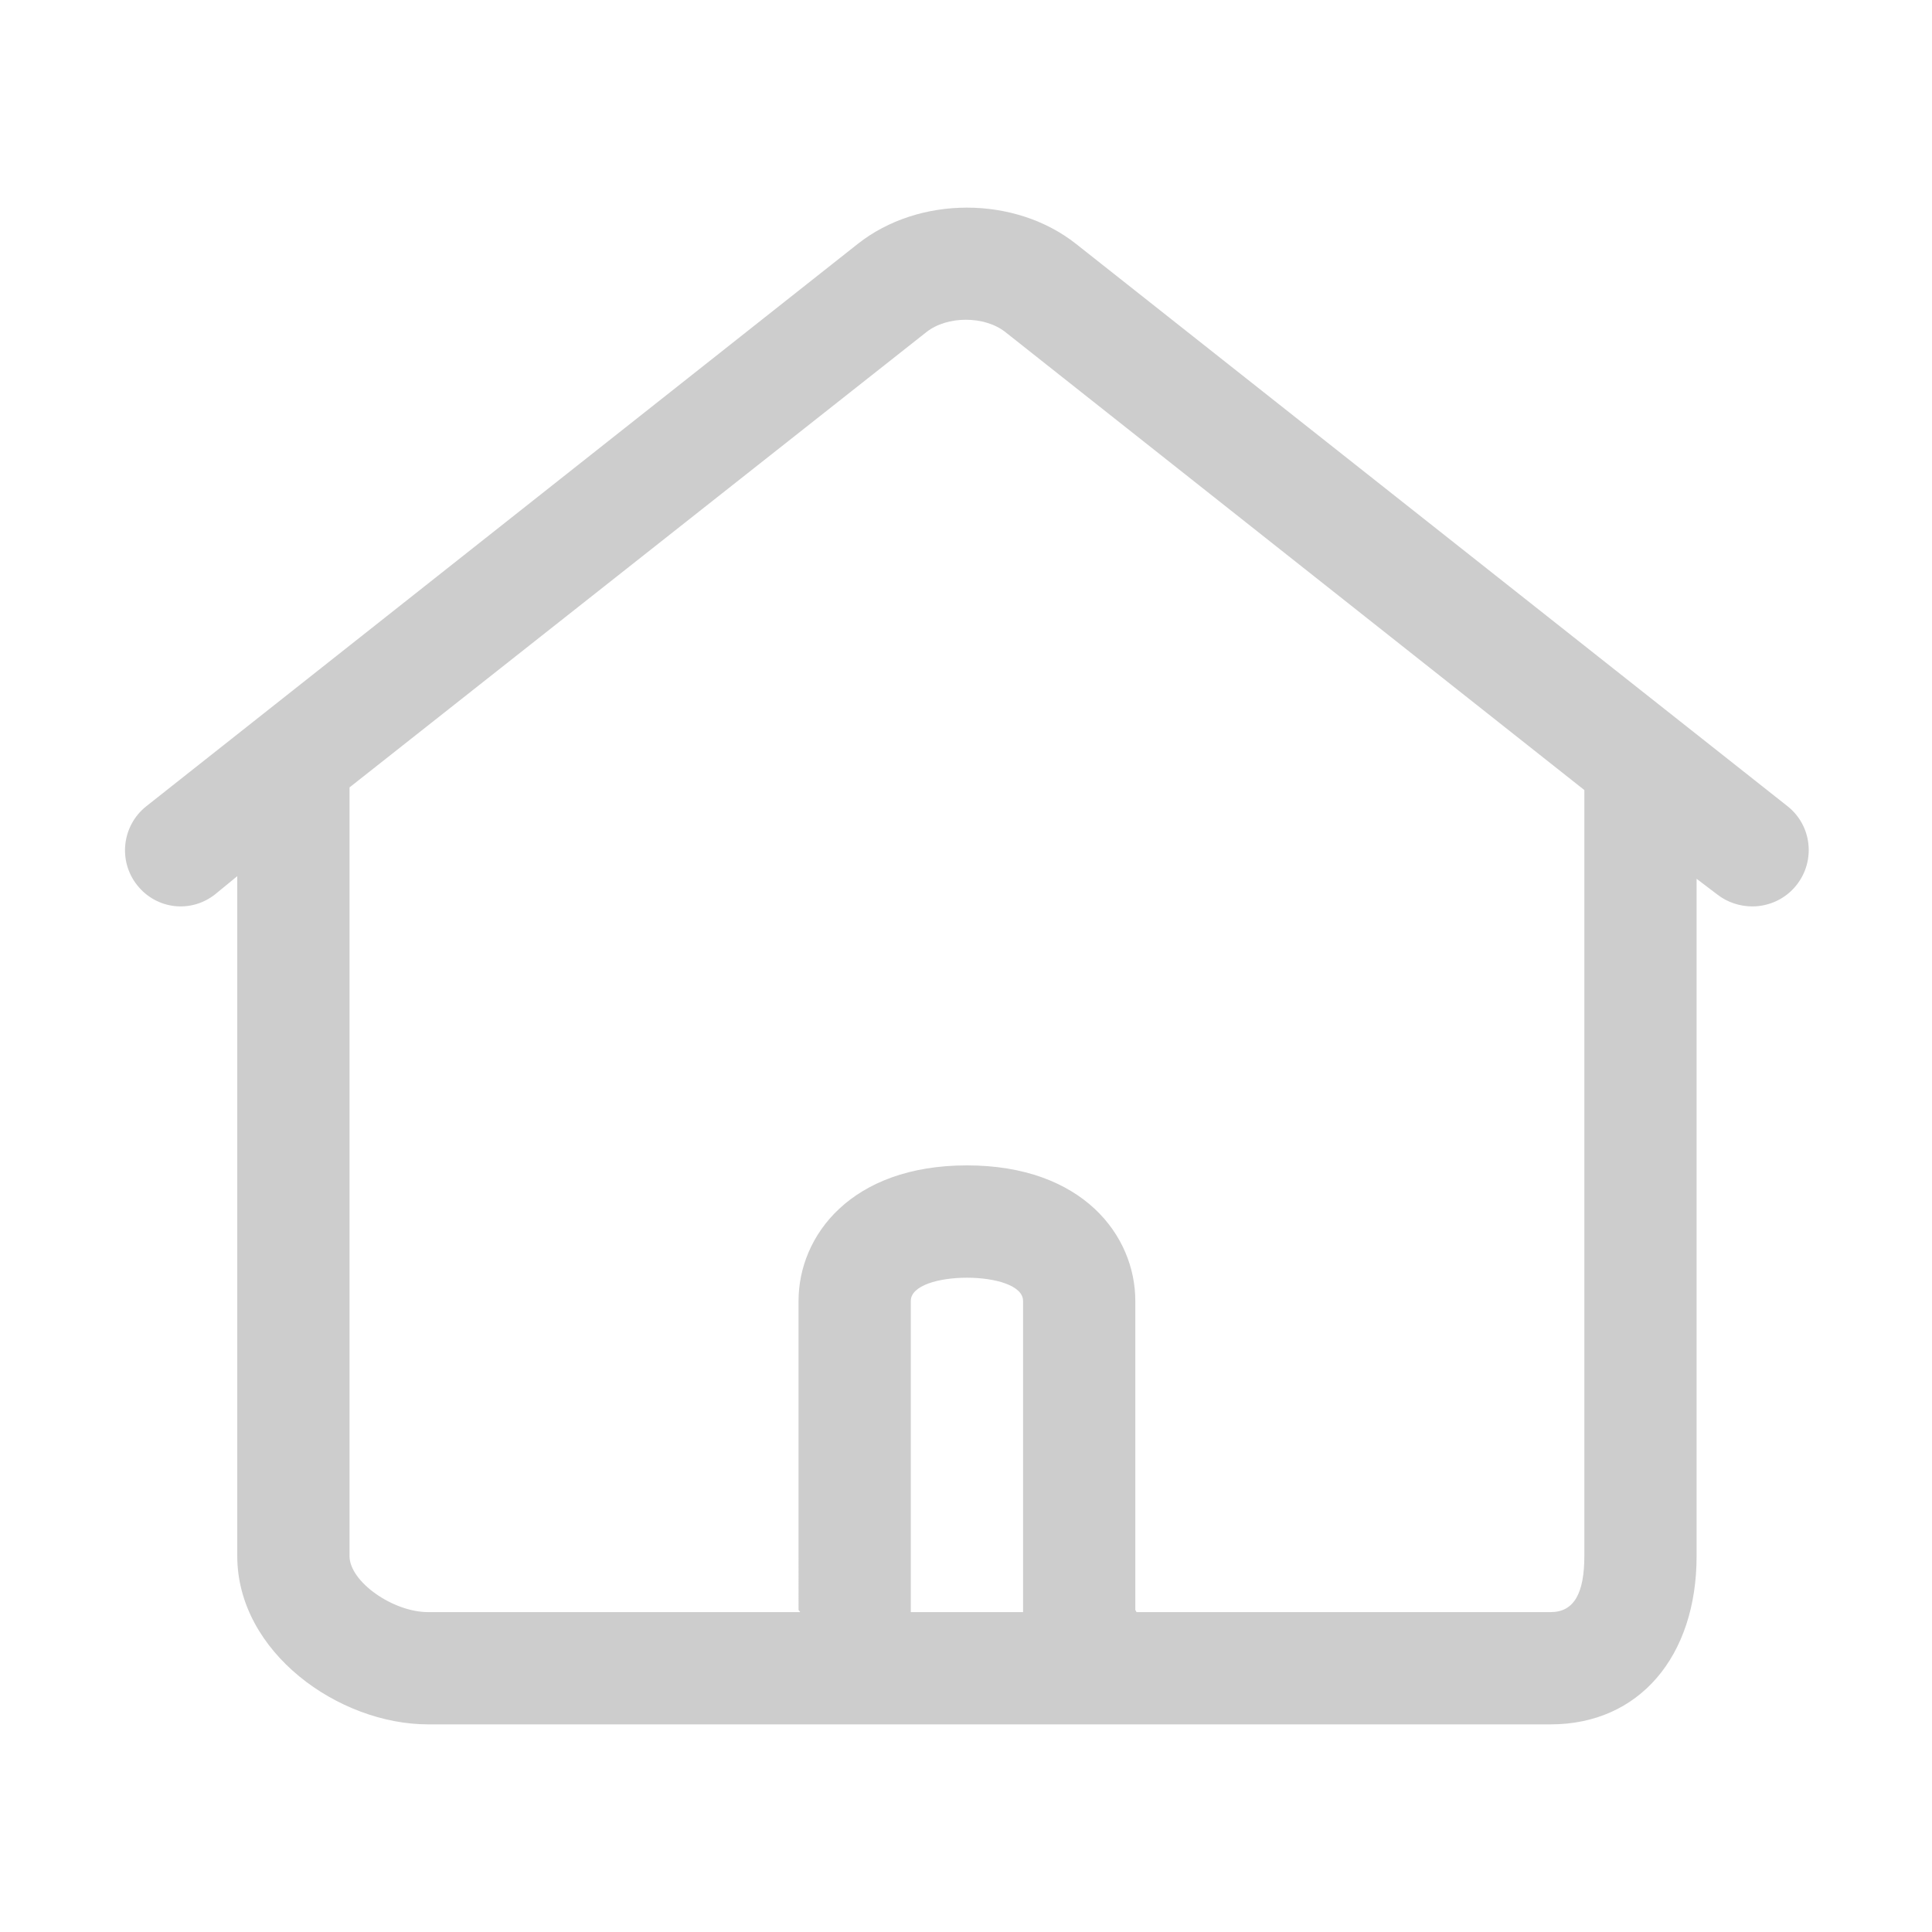
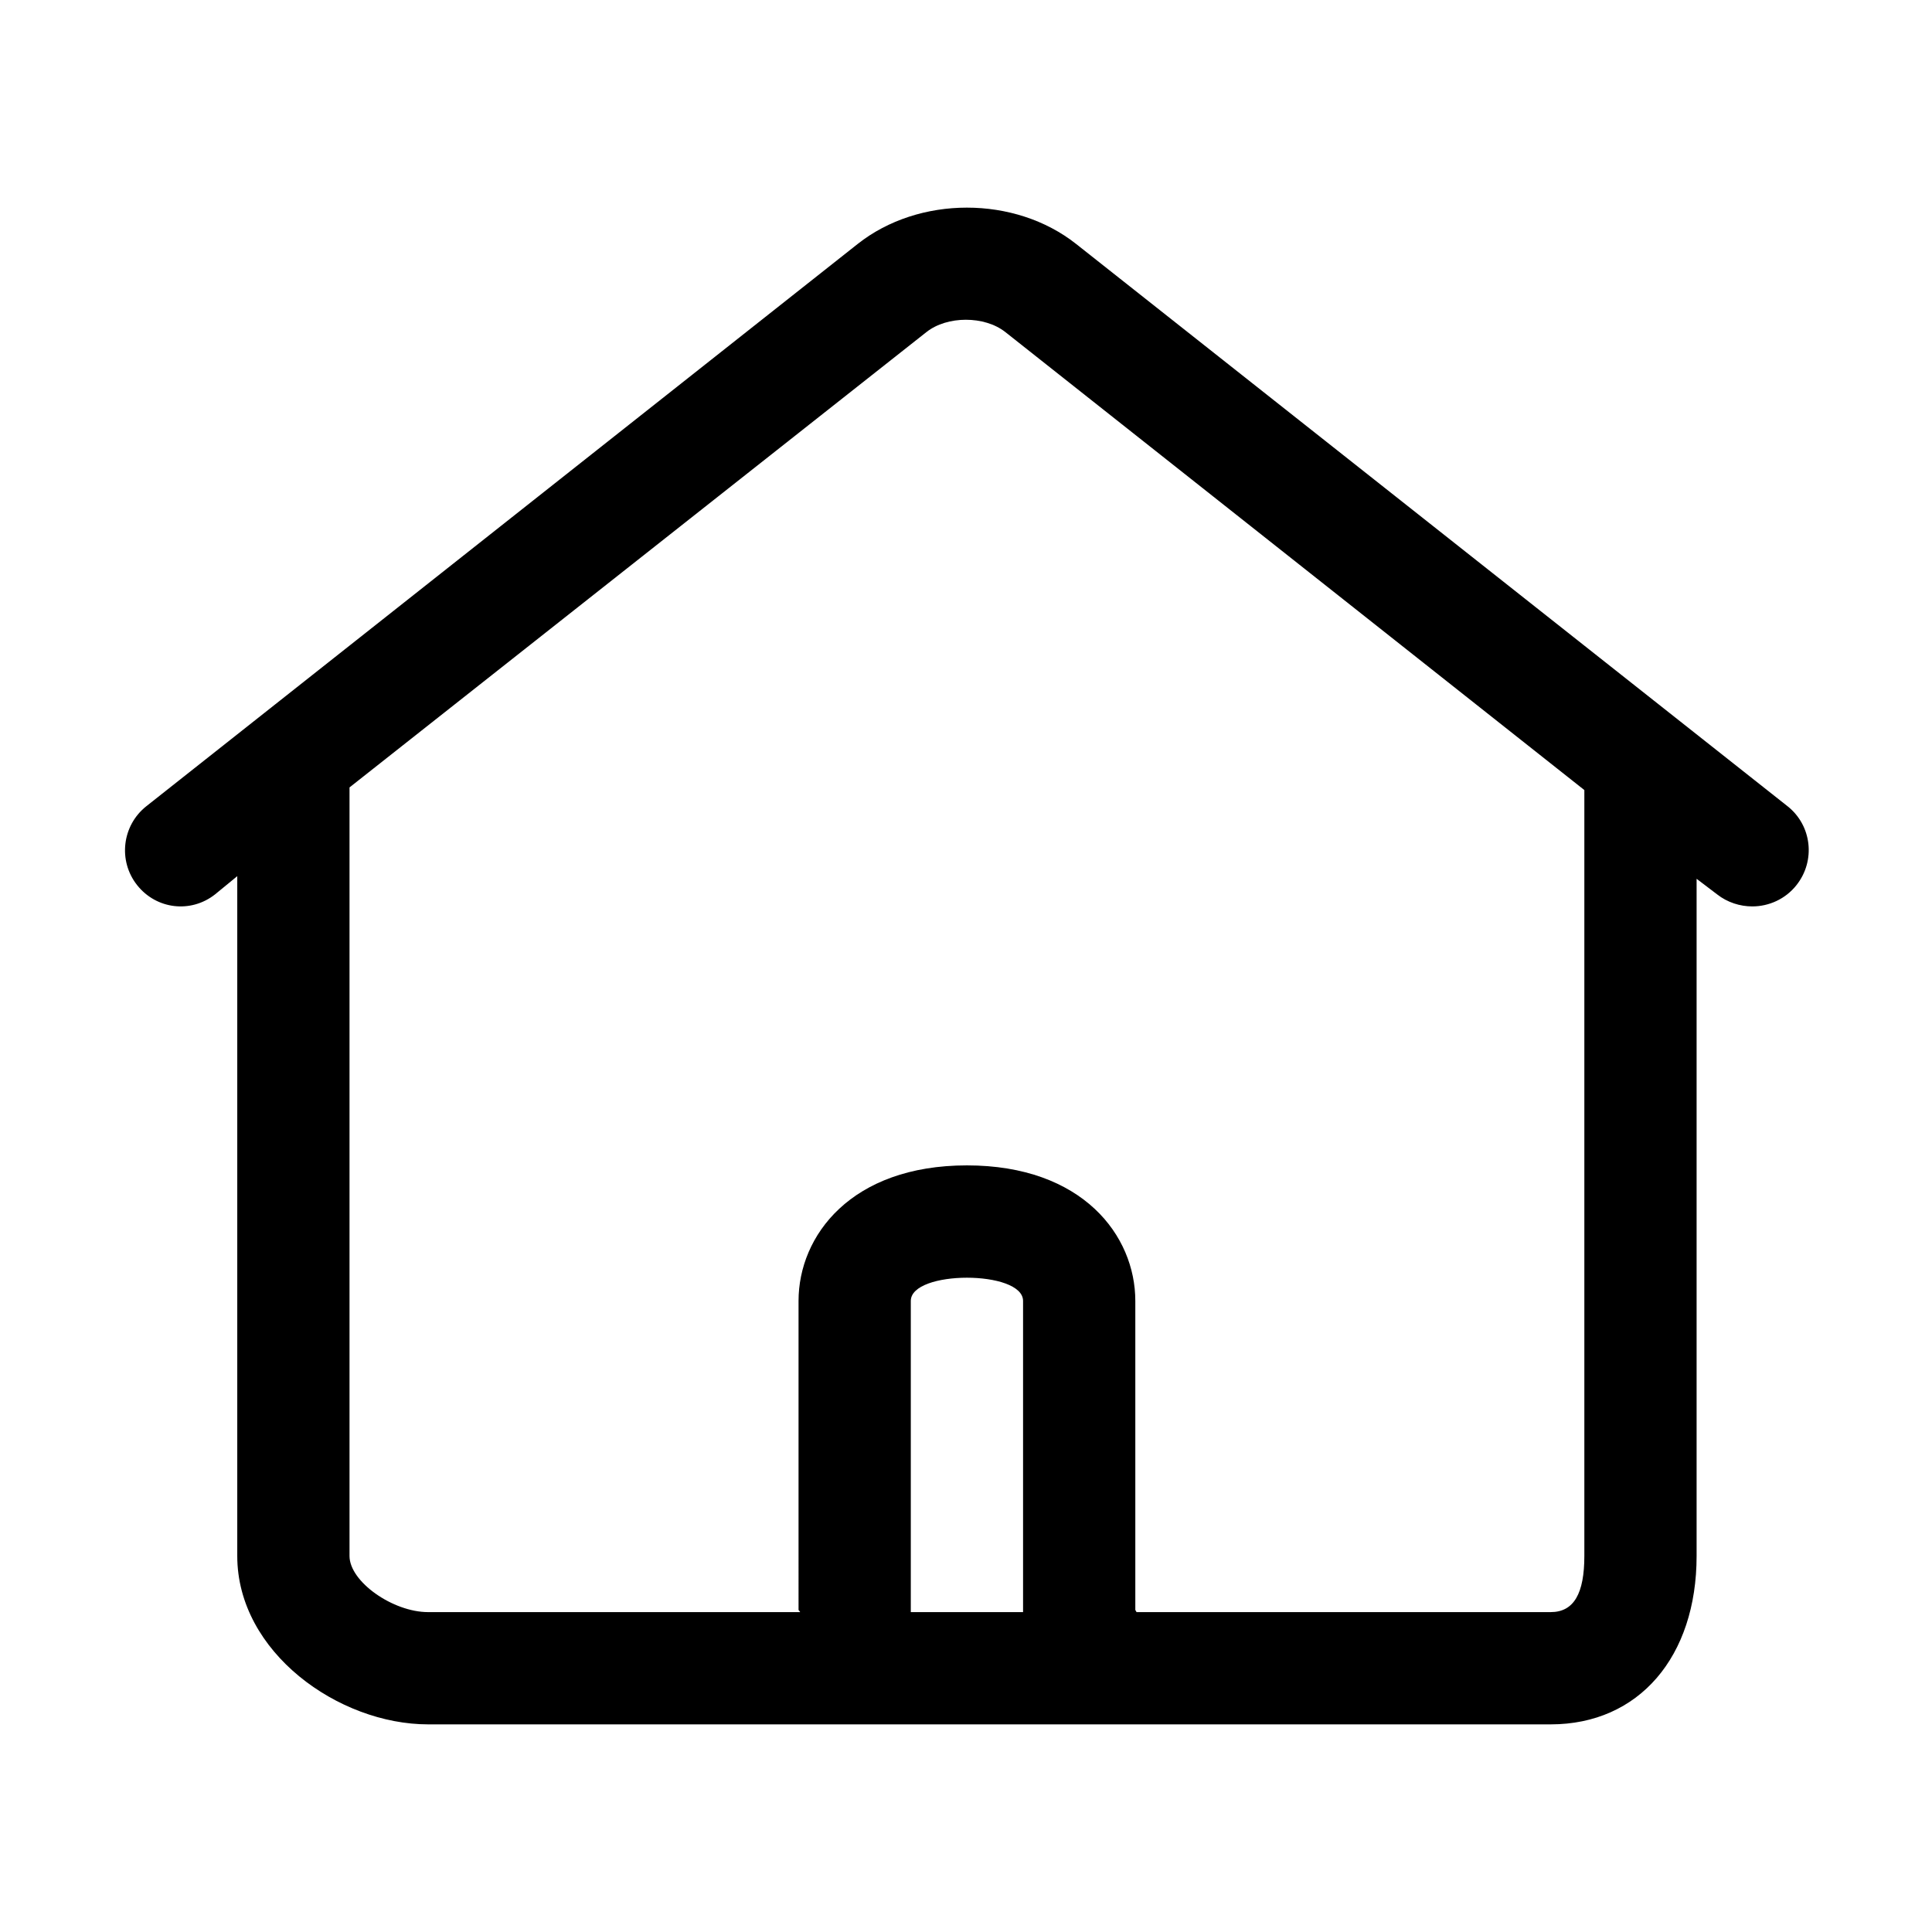
<svg xmlns="http://www.w3.org/2000/svg" class="icon" width="32px" height="32.00px" viewBox="0 0 1024 1024" version="1.1">
-   <path fill="#cdcdcd" d="M947.429 427.315 570.384 129.316c-32.457-25.702-83.383-25.671-115.813 0L77.56 427.315c-12.878 10.205-15.08 28.916-4.908 41.794 10.173 12.882 28.47 15.085 41.354 4.913l11.748-9.642 0 360.325c0 51.077 53.82 89.245 101.146 89.245l594.984 0c46.768 0 77.351-35.875 77.351-89.245L899.234 465.778l10.857 8.244c5.476 4.312 12.198 6.396 18.653 6.396 8.775 0 17.581-3.867 23.441-11.309C962.39 456.231 960.339 437.521 947.429 427.315L947.429 427.315zM482.742 854.45 482.742 689.523c0-8.209 14.876-12.313 29.752-12.313 14.876 0 29.751 4.104 29.751 12.313l0 164.928L482.742 854.451 482.742 854.45zM839.736 824.704c0 19.723-5.447 29.746-17.853 29.746L602.336 854.45c0-0.445-0.595-0.801-0.595-1.246L601.741 689.523c0-34.598-27.904-71.845-89.248-71.845-61.341 0-89.249 37.247-89.249 71.845L423.245 853.205c0 0.445 0.804 0.801 0.804 1.246l-197.15 0c-18.651 0-41.649-16.123-41.649-29.746l0-407.358 305.795-241.352c10.976-8.689 30.789-8.689 41.798 0l306.893 242.75L839.736 824.704 839.736 824.704zM839.736 824.704" />
+   <path d="M947.429 427.315 570.384 129.316c-32.457-25.702-83.383-25.671-115.813 0L77.56 427.315c-12.878 10.205-15.08 28.916-4.908 41.794 10.173 12.882 28.47 15.085 41.354 4.913l11.748-9.642 0 360.325c0 51.077 53.82 89.245 101.146 89.245l594.984 0c46.768 0 77.351-35.875 77.351-89.245L899.234 465.778l10.857 8.244c5.476 4.312 12.198 6.396 18.653 6.396 8.775 0 17.581-3.867 23.441-11.309C962.39 456.231 960.339 437.521 947.429 427.315L947.429 427.315zM482.742 854.45 482.742 689.523c0-8.209 14.876-12.313 29.752-12.313 14.876 0 29.751 4.104 29.751 12.313l0 164.928L482.742 854.451 482.742 854.45zM839.736 824.704c0 19.723-5.447 29.746-17.853 29.746L602.336 854.45c0-0.445-0.595-0.801-0.595-1.246L601.741 689.523c0-34.598-27.904-71.845-89.248-71.845-61.341 0-89.249 37.247-89.249 71.845L423.245 853.205c0 0.445 0.804 0.801 0.804 1.246l-197.15 0c-18.651 0-41.649-16.123-41.649-29.746l0-407.358 305.795-241.352c10.976-8.689 30.789-8.689 41.798 0l306.893 242.75L839.736 824.704 839.736 824.704zM839.736 824.704" />
</svg>
